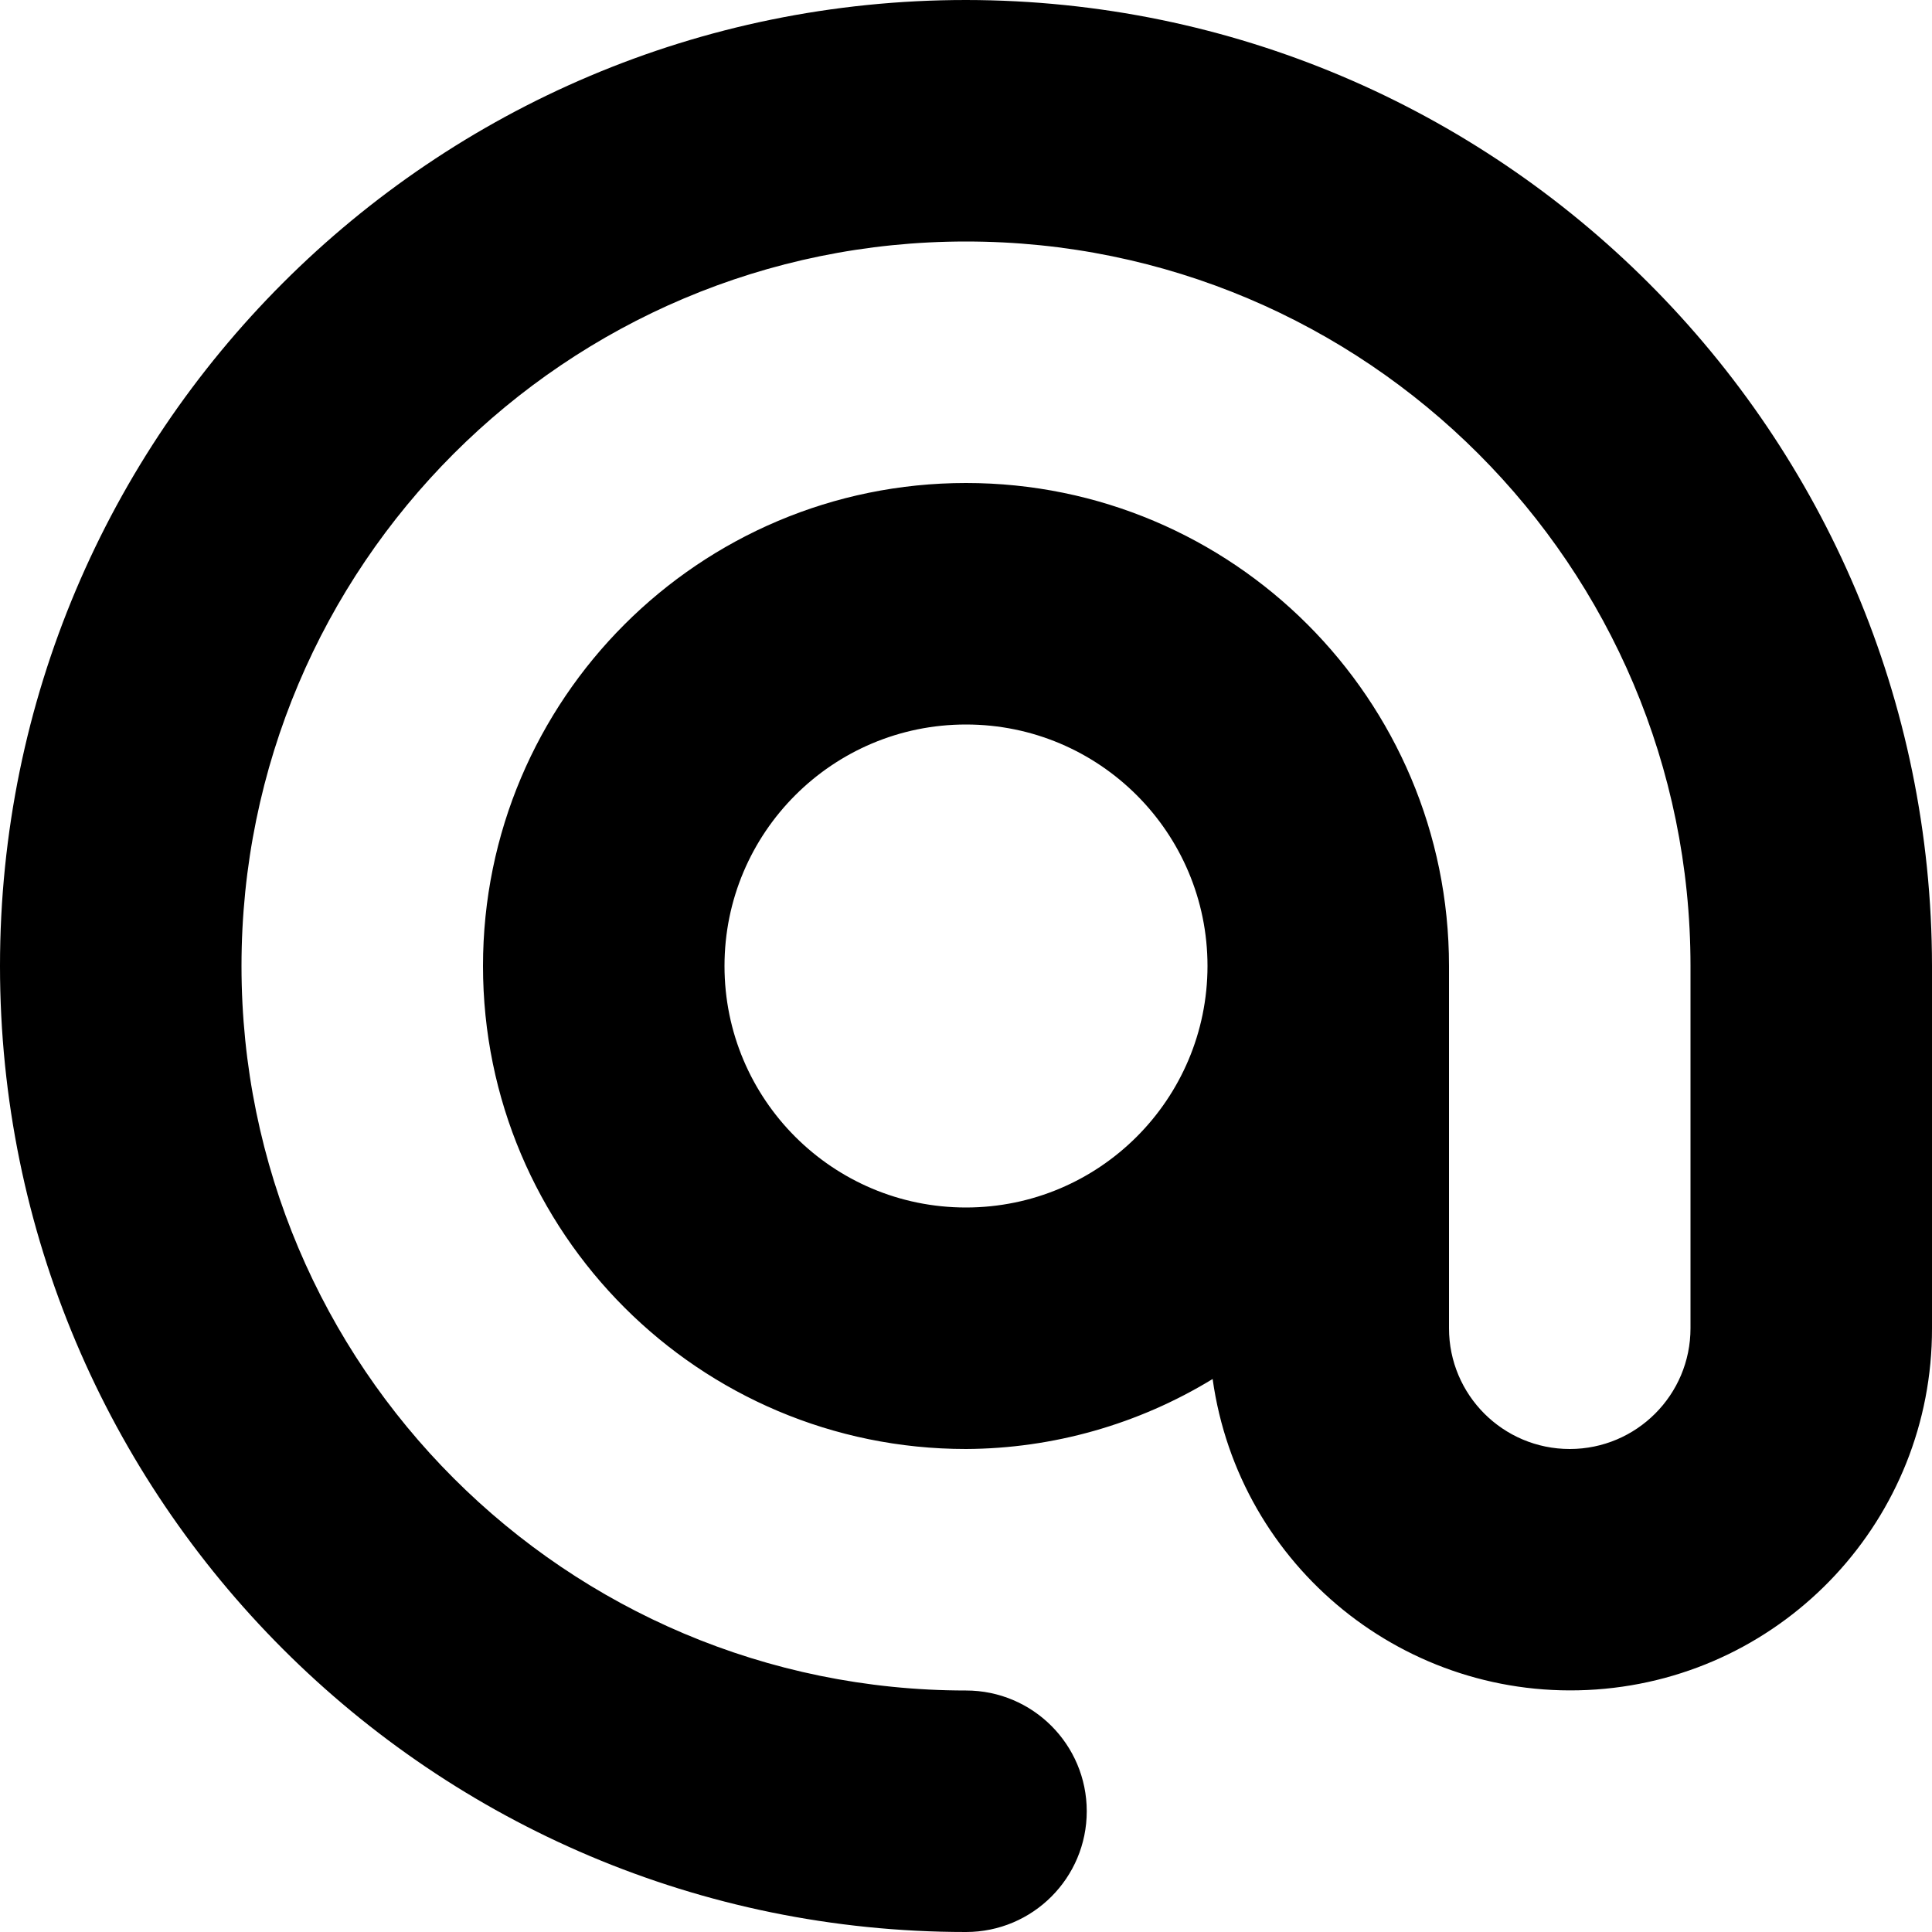
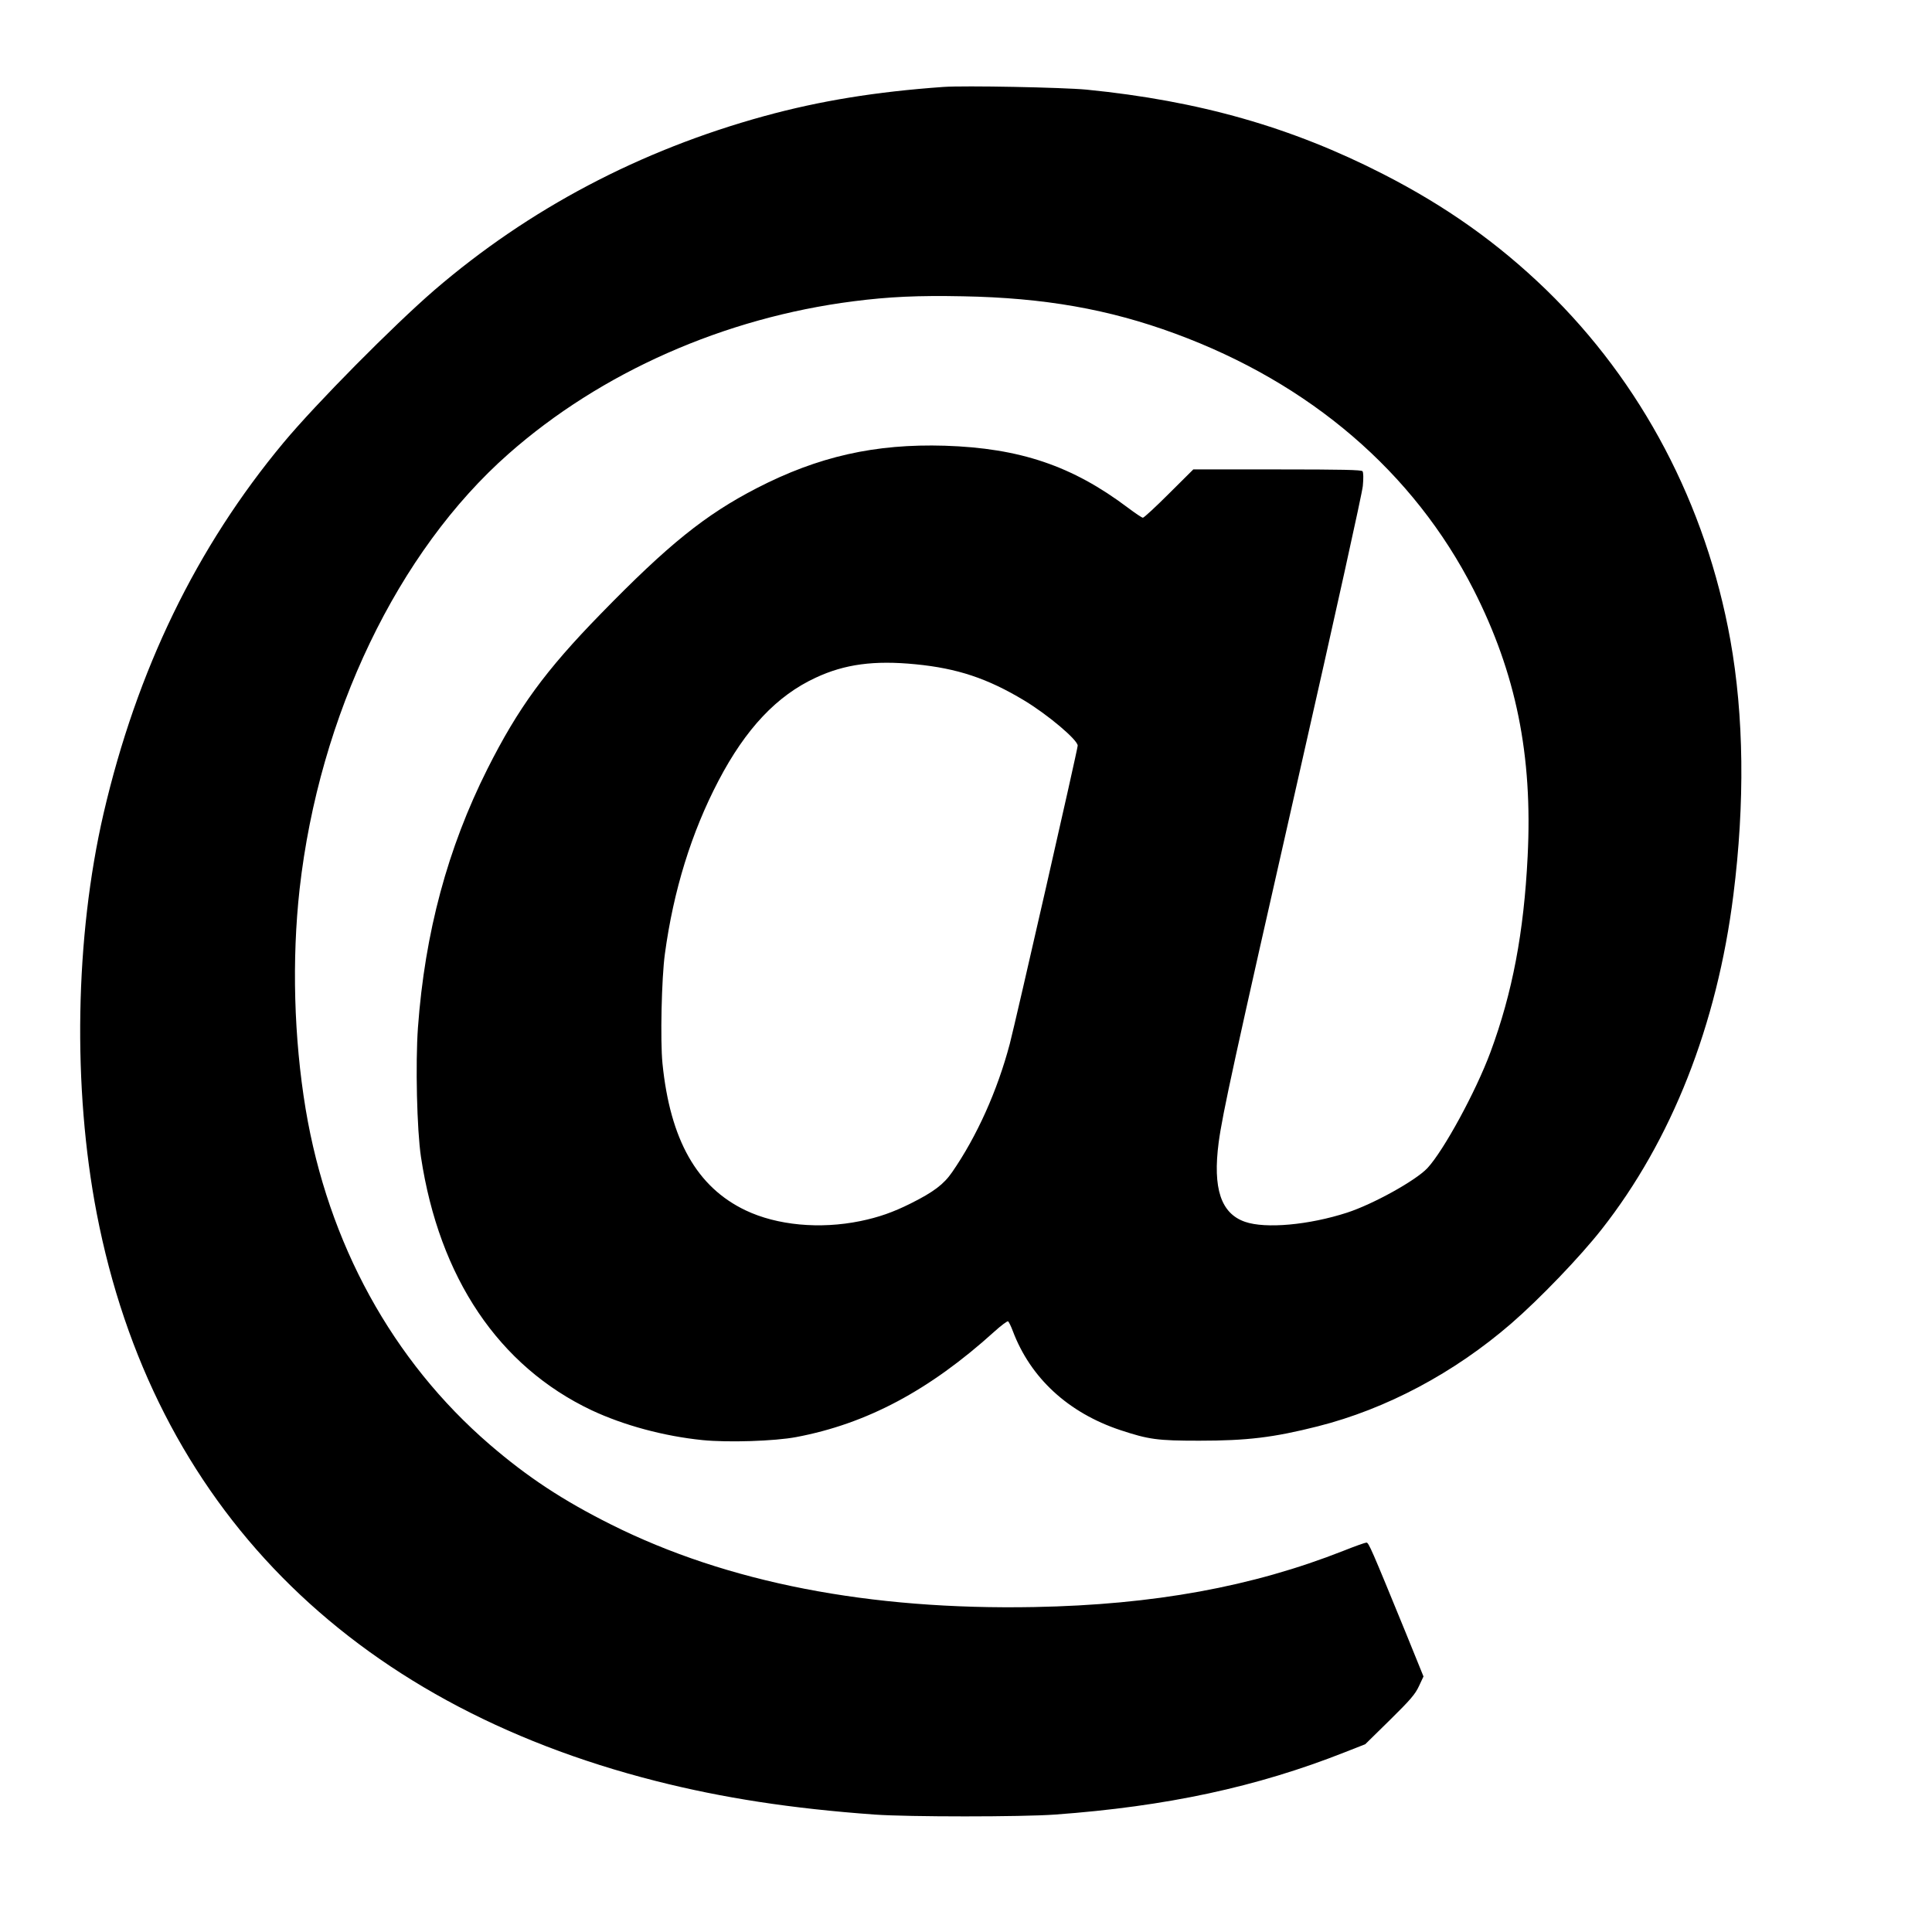
- <svg xmlns="http://www.w3.org/2000/svg" viewBox="0 0 96 96">
-   <path d="M48,0a48,48,0,0,0,0,96,6,6,0,0,0,0-12A36,36,0,1,1,84,48V66a6,6,0,0,1-12,0V48A24,24,0,1,0,48,72a23.736,23.736,0,0,0,12.255-3.478A17.959,17.959,0,0,0,96,66V48A48.047,48.047,0,0,0,48,0Zm0,60A12,12,0,1,1,60,48,12.008,12.008,0,0,1,48,60Z" />
+ <svg xmlns="http://www.w3.org/2000/svg" version="1.0" width="1280pt" height="1280pt" viewBox="0 0 1280 1280" preserveAspectRatio="xMidYMid meet">
+   <g transform="translate(0,1280) scale(0.1,-0.1)" fill="#000000" stroke="none">
+     <path d="M6250 12224 c-449 -32 -817 -92 -1186 -193 -826 -227 -1559 -614 -2186 -1153 -272 -235 -785 -753 -999 -1010 -578 -694 -972 -1507 -1193 -2458 -189 -819 -206 -1815 -45 -2650 373 -1929 1668 -3243 3706 -3760 442 -112 895 -182 1448 -222 226 -16 971 -16 1195 0 739 54 1335 182 1920 413 l135 53 163 160 c136 134 168 171 193 225 l30 64 -116 286 c-230 562 -247 601 -262 601 -8 0 -76 -24 -151 -54 -606 -239 -1259 -358 -2047 -373 -1095 -21 -2037 162 -2805 546 -322 161 -555 315 -805 530 -645 556 -1071 1332 -1220 2223 -78 471 -92 990 -40 1458 130 1152 651 2237 1384 2883 613 541 1430 902 2286 1011 235 30 424 39 725 33 538 -10 965 -85 1405 -247 895 -329 1581 -918 1978 -1697 281 -553 392 -1096 358 -1767 -25 -505 -101 -904 -246 -1296 -97 -262 -311 -654 -418 -769 -78 -83 -360 -239 -532 -295 -253 -82 -540 -108 -676 -61 -160 55 -215 221 -175 526 26 194 103 544 526 2409 250 1102 424 1889 429 1940 5 52 4 90 -2 98 -7 9 -132 12 -565 12 l-556 0 -161 -160 c-88 -88 -166 -160 -173 -160 -7 0 -51 30 -99 66 -369 278 -716 395 -1213 411 -461 14 -839 -71 -1246 -281 -341 -176 -587 -374 -1033 -832 -369 -378 -548 -624 -752 -1029 -263 -524 -414 -1083 -460 -1713 -17 -238 -7 -677 20 -857 121 -801 516 -1387 1130 -1678 213 -100 479 -172 735 -198 169 -17 479 -7 621 20 467 88 882 309 1312 698 45 41 87 72 92 69 5 -4 19 -32 31 -64 117 -311 367 -542 713 -657 188 -62 244 -70 522 -70 318 0 492 21 785 95 455 115 904 354 1283 682 189 164 455 441 598 623 464 590 765 1354 873 2215 77 611 70 1188 -20 1690 -162 899 -587 1706 -1222 2322 -320 309 -661 551 -1077 764 -609 312 -1221 486 -1965 560 -157 15 -811 28 -950 18z m-184 -3825 c276 -27 476 -93 720 -240 156 -94 354 -261 354 -299 0 -25 -410 -1823 -450 -1976 -82 -310 -218 -613 -382 -850 -55 -80 -122 -131 -274 -207 -118 -59 -213 -92 -334 -117 -269 -55 -552 -28 -760 71 -323 154 -500 467 -551 974 -15 151 -6 565 16 725 57 421 176 805 355 1147 181 346 387 564 644 683 192 90 388 116 662 89z" />
+   </g>
</svg>
